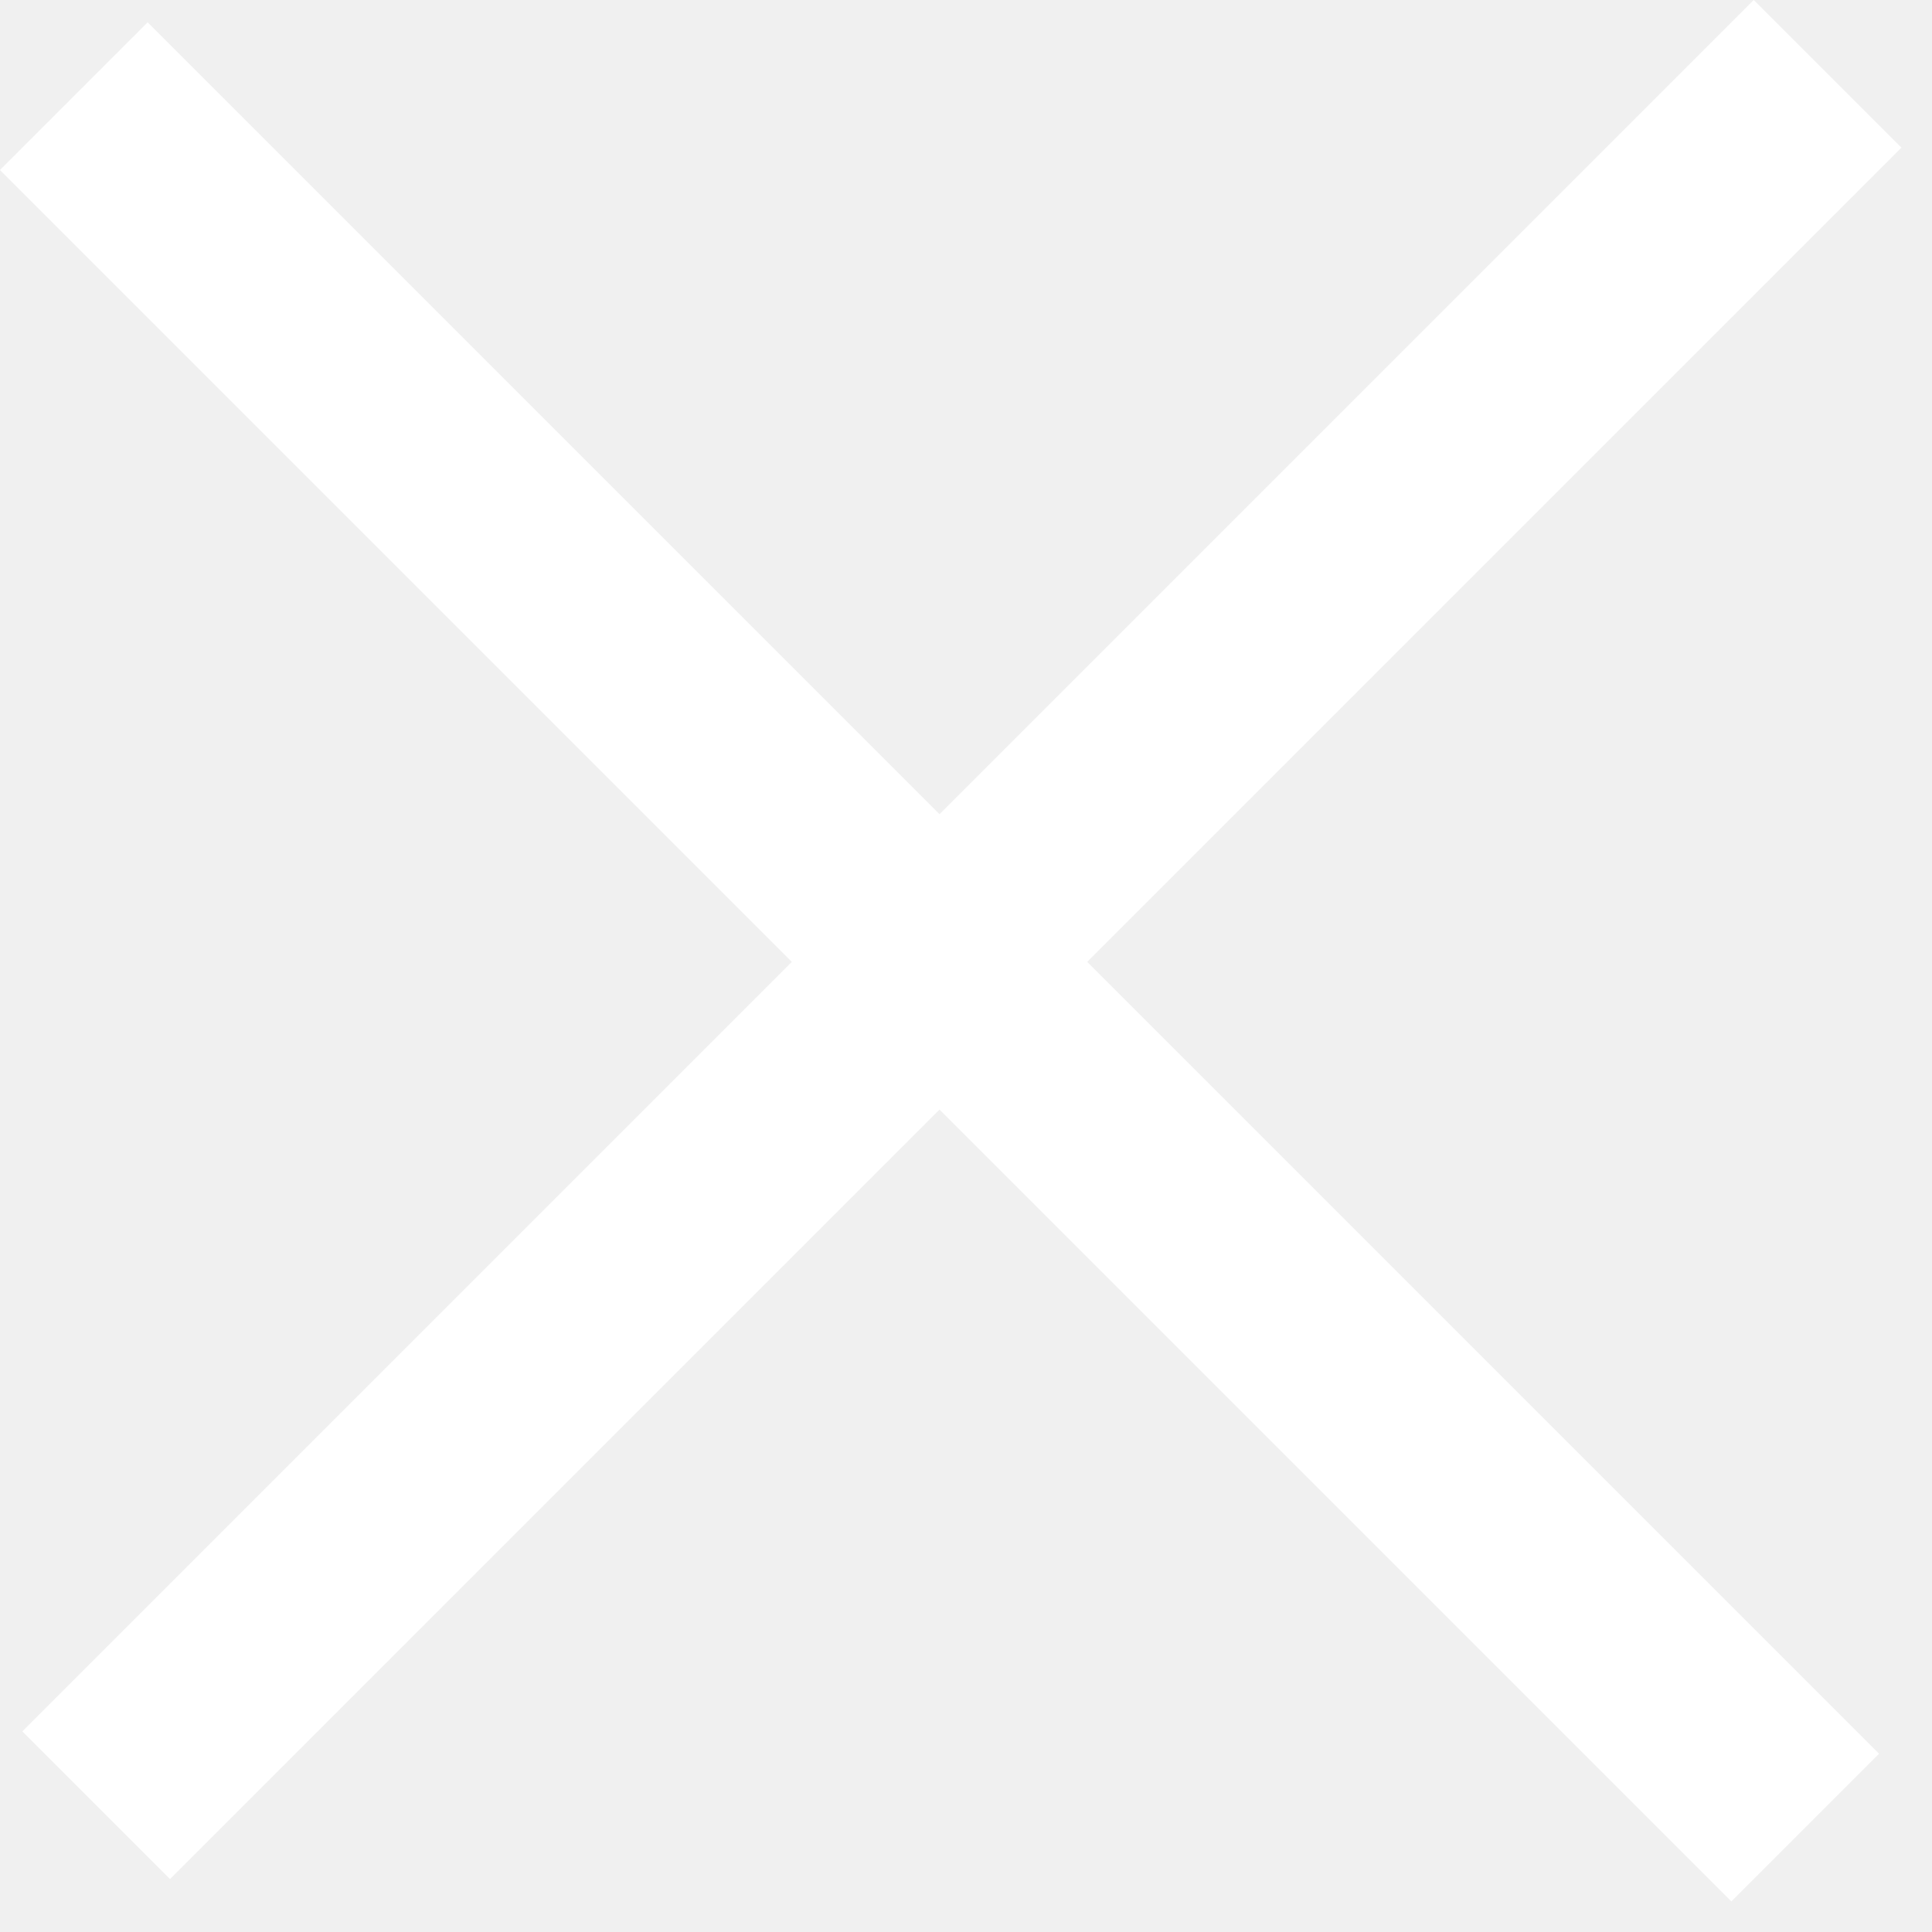
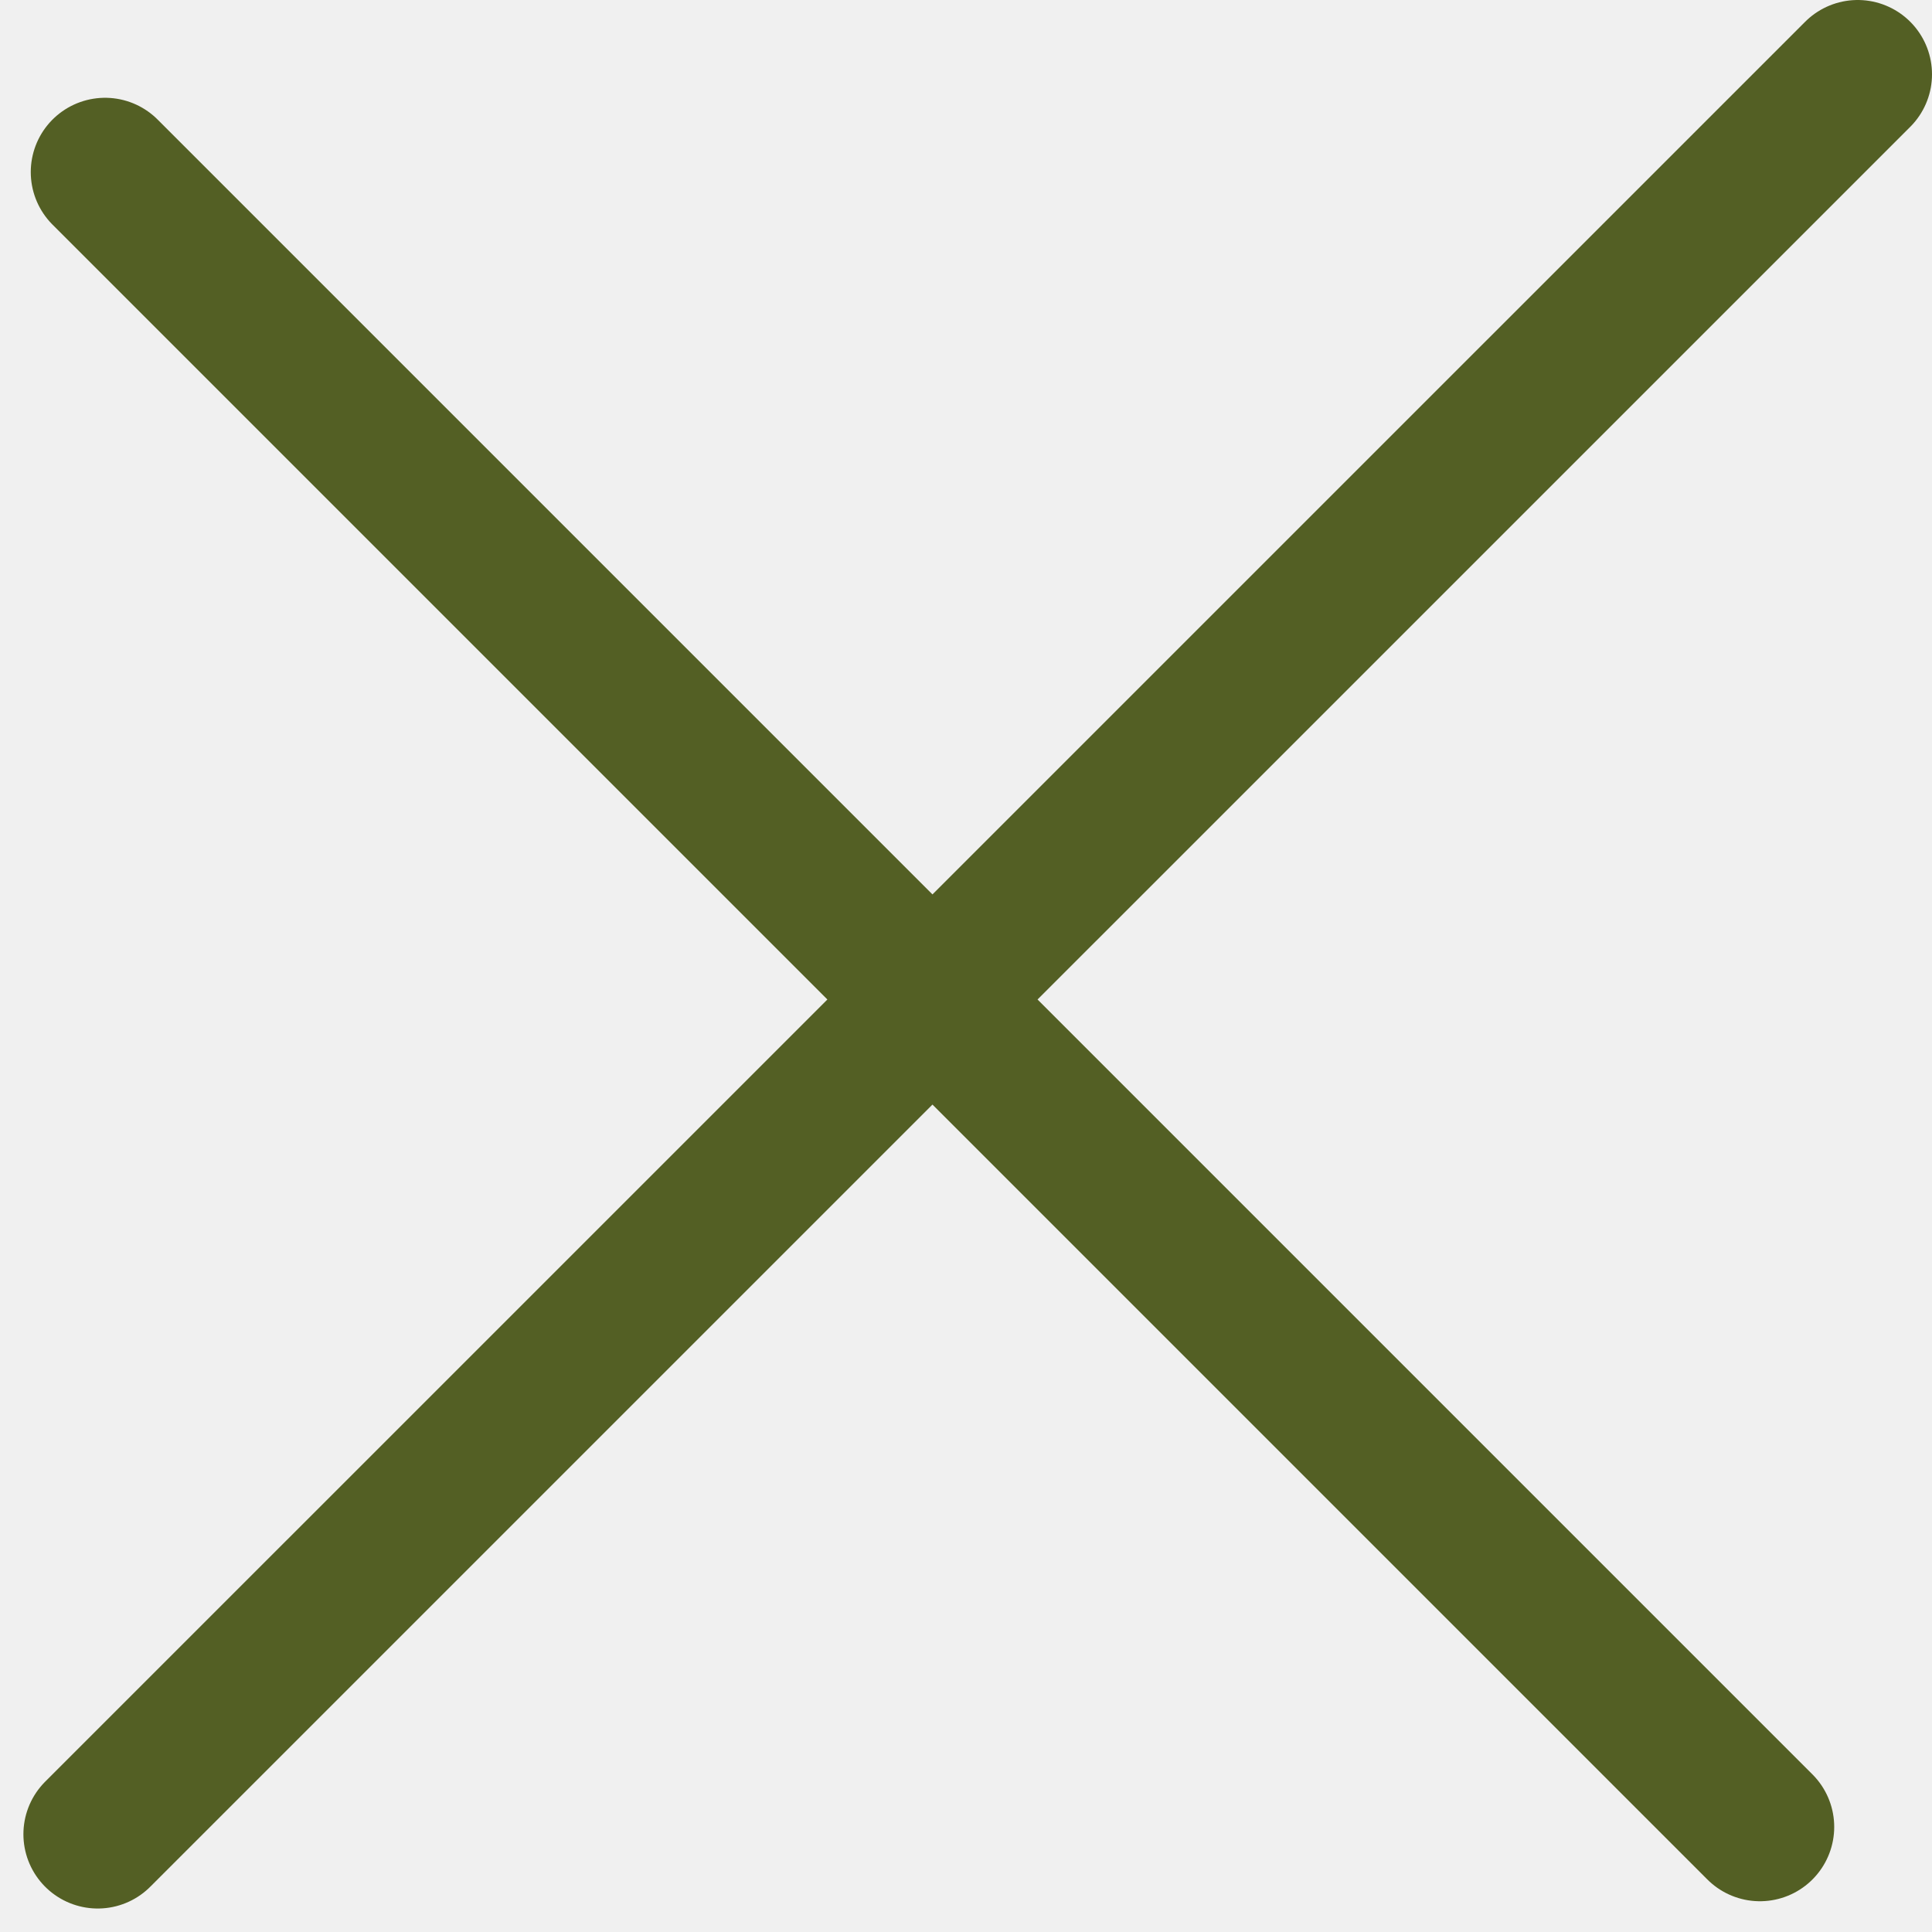
- <svg xmlns="http://www.w3.org/2000/svg" width="37" height="37" viewBox="0 0 37 37" fill="none">
-   <line x1="1.414" y1="1.842" x2="34.572" y2="35" stroke="white" stroke-width="4" />
-   <path d="M1.842 34.572L35 1.414" stroke="white" stroke-width="4" />
+ <svg xmlns="http://www.w3.org/2000/svg" width="26" height="26" fill="none" viewBox="0 0 26 26">
+   <path stroke="#535F24" stroke-linecap="round" stroke-width="2" d="m1.414 2.316 22.27 22.27m-22.369.098L25 1" />
</svg>
